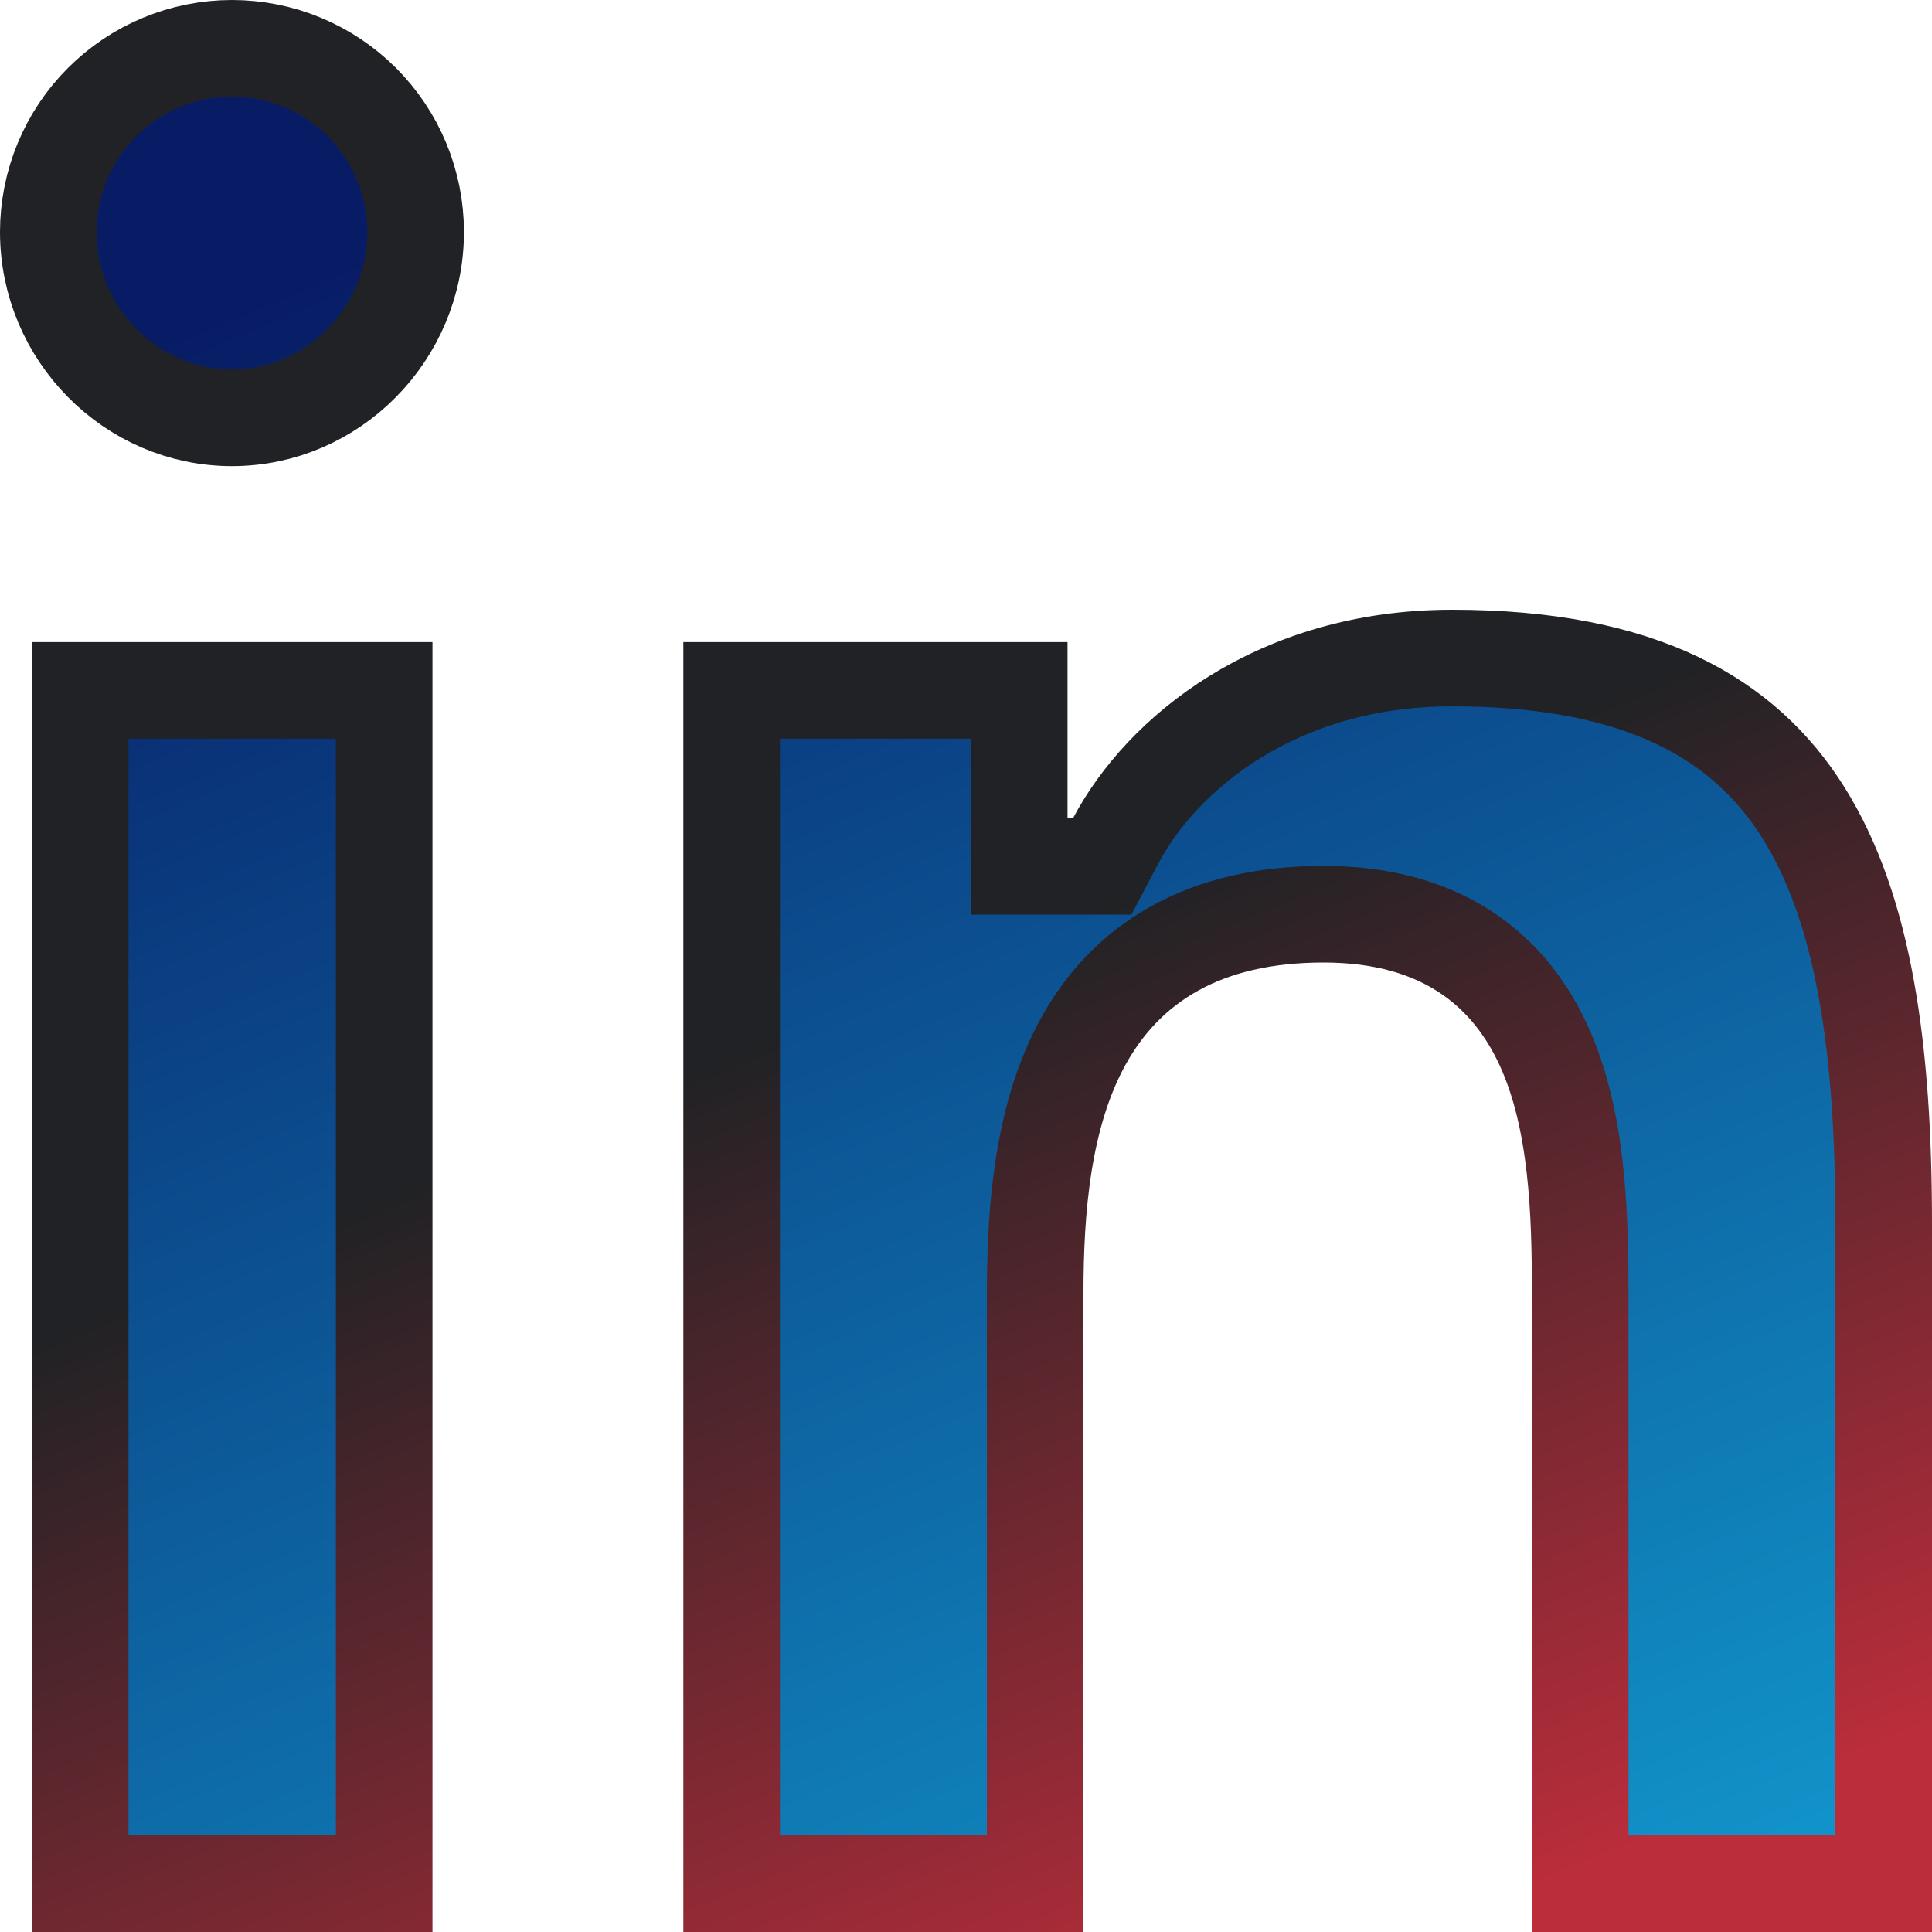
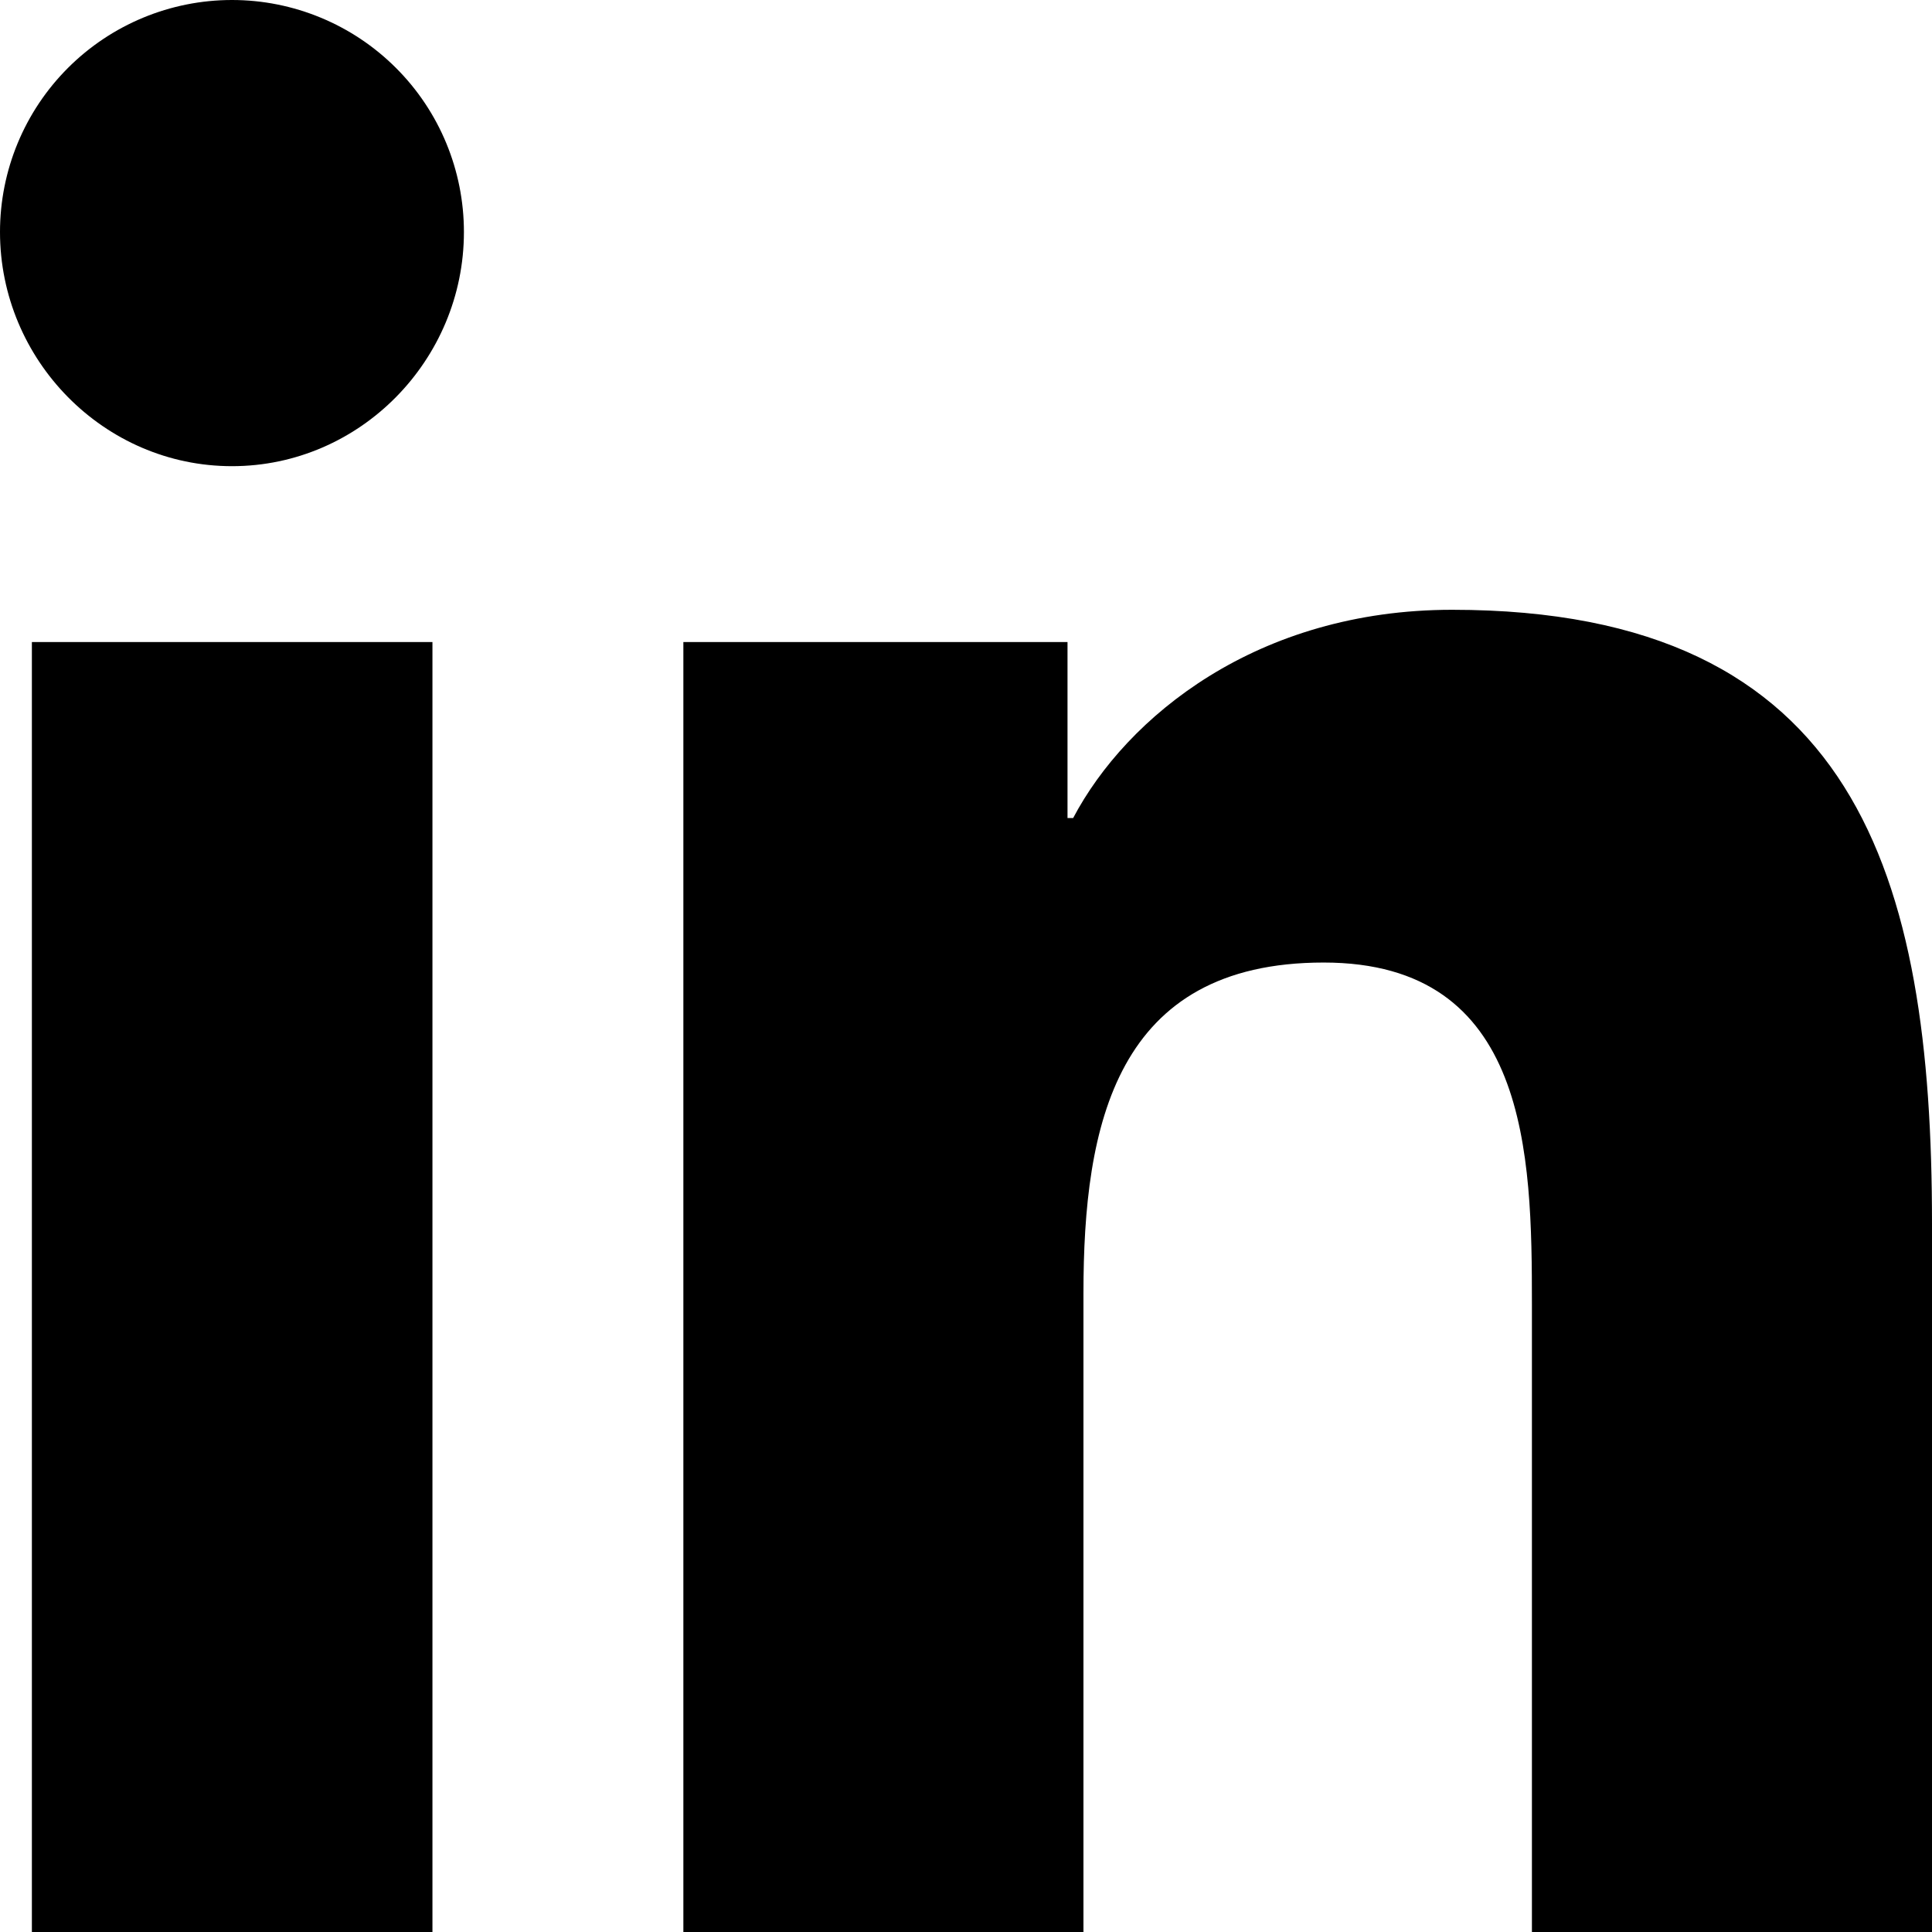
- <svg xmlns="http://www.w3.org/2000/svg" width="40" height="40" viewBox="0 0 40 40" fill="none">
-   <path d="M39 25.33V39H32.716V27C32.716 25.494 32.713 23.524 32.083 21.934C31.757 21.11 31.245 20.337 30.443 19.777C29.638 19.216 28.626 18.928 27.404 18.928C26.197 18.928 25.172 19.164 24.324 19.634C23.471 20.106 22.857 20.782 22.426 21.564C21.59 23.08 21.432 25.017 21.432 26.776V39H15.148V14.294H21.102V16.937V17.937H22.102H22.218H22.821L23.102 17.404C24.045 15.618 26.418 13.624 30.064 13.624C34.014 13.624 36.128 14.903 37.333 16.818C38.605 18.839 39 21.762 39 25.33ZM7.954 39H1.661V14.294H7.954V39ZM4.803 8.651C2.715 8.651 1 6.915 1 4.803C1 3.794 1.401 2.827 2.114 2.114C2.827 1.401 3.794 1 4.803 1C5.811 1 6.778 1.401 7.492 2.114C8.205 2.827 8.605 3.794 8.605 4.803C8.605 6.915 6.889 8.651 4.803 8.651Z" fill="url(#paint0_linear_38_102)" stroke="url(#paint1_linear_38_102)" stroke-width="2" />
-   <defs>
-     <linearGradient id="paint0_linear_38_102" x1="20" y1="0" x2="39.964" y2="47.062" gradientUnits="userSpaceOnUse">
-       <stop stop-color="#081C65" />
-       <stop offset="1" stop-color="#13ADDF" />
-     </linearGradient>
-     <linearGradient id="paint1_linear_38_102" x1="19.429" y1="20" x2="27.935" y2="40.762" gradientUnits="userSpaceOnUse">
-       <stop stop-color="#202225" />
-       <stop offset="1" stop-color="#BB2D3B" />
-     </linearGradient>
-   </defs>
+ <svg xmlns="http://www.w3.org/2000/svg" width="24" height="24" viewBox="0 0 24 24" fill="none">
+   <path d="M5.372 24H0.396V7.976H5.372V24ZM2.882 5.791C1.291 5.791 0 4.473 0 2.882C1.13882e-08 2.117 0.304 1.384 0.844 0.844C1.384 0.304 2.117 0 2.882 0C3.646 0 4.379 0.304 4.919 0.844C5.46 1.384 5.763 2.117 5.763 2.882C5.763 4.473 4.472 5.791 2.882 5.791ZM23.995 24H19.03V16.2C19.03 14.341 18.992 11.957 16.443 11.957C13.856 11.957 13.459 13.977 13.459 16.066V24H8.489V7.976H13.261V10.162H13.331C13.995 8.903 15.618 7.575 18.039 7.575C23.074 7.575 24 10.891 24 15.198V24H23.995Z" fill="black" />
</svg>
